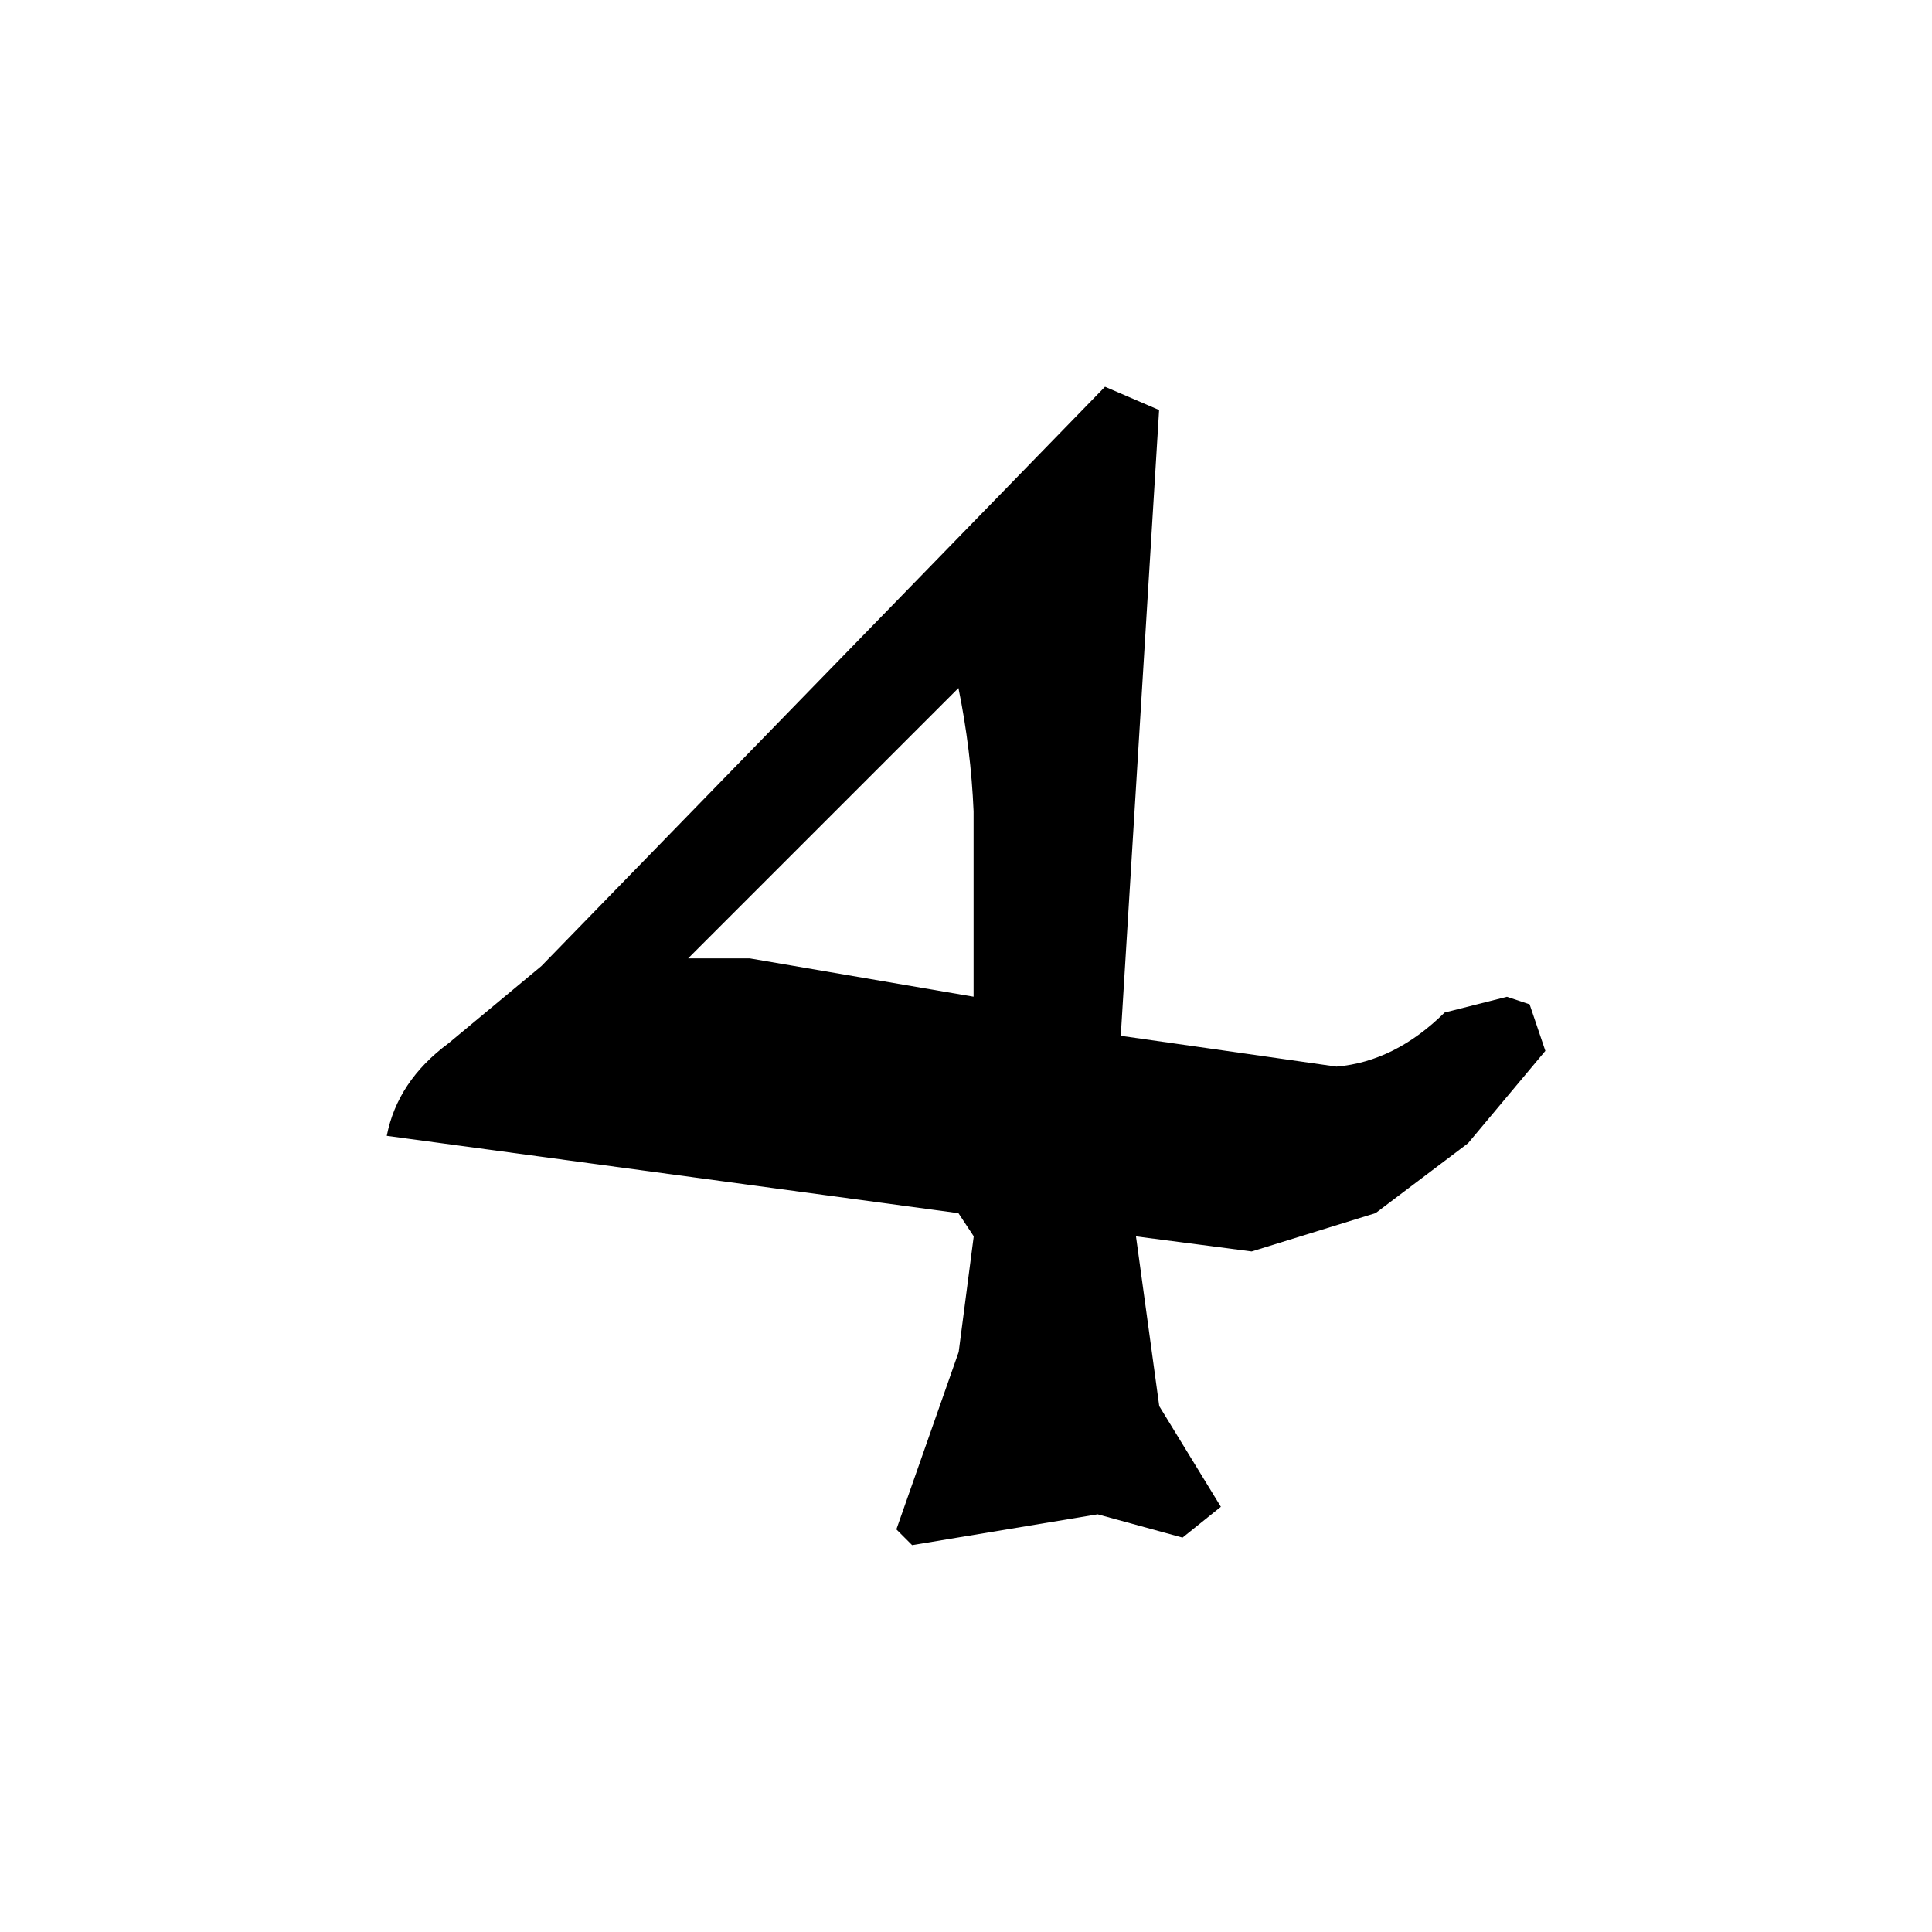
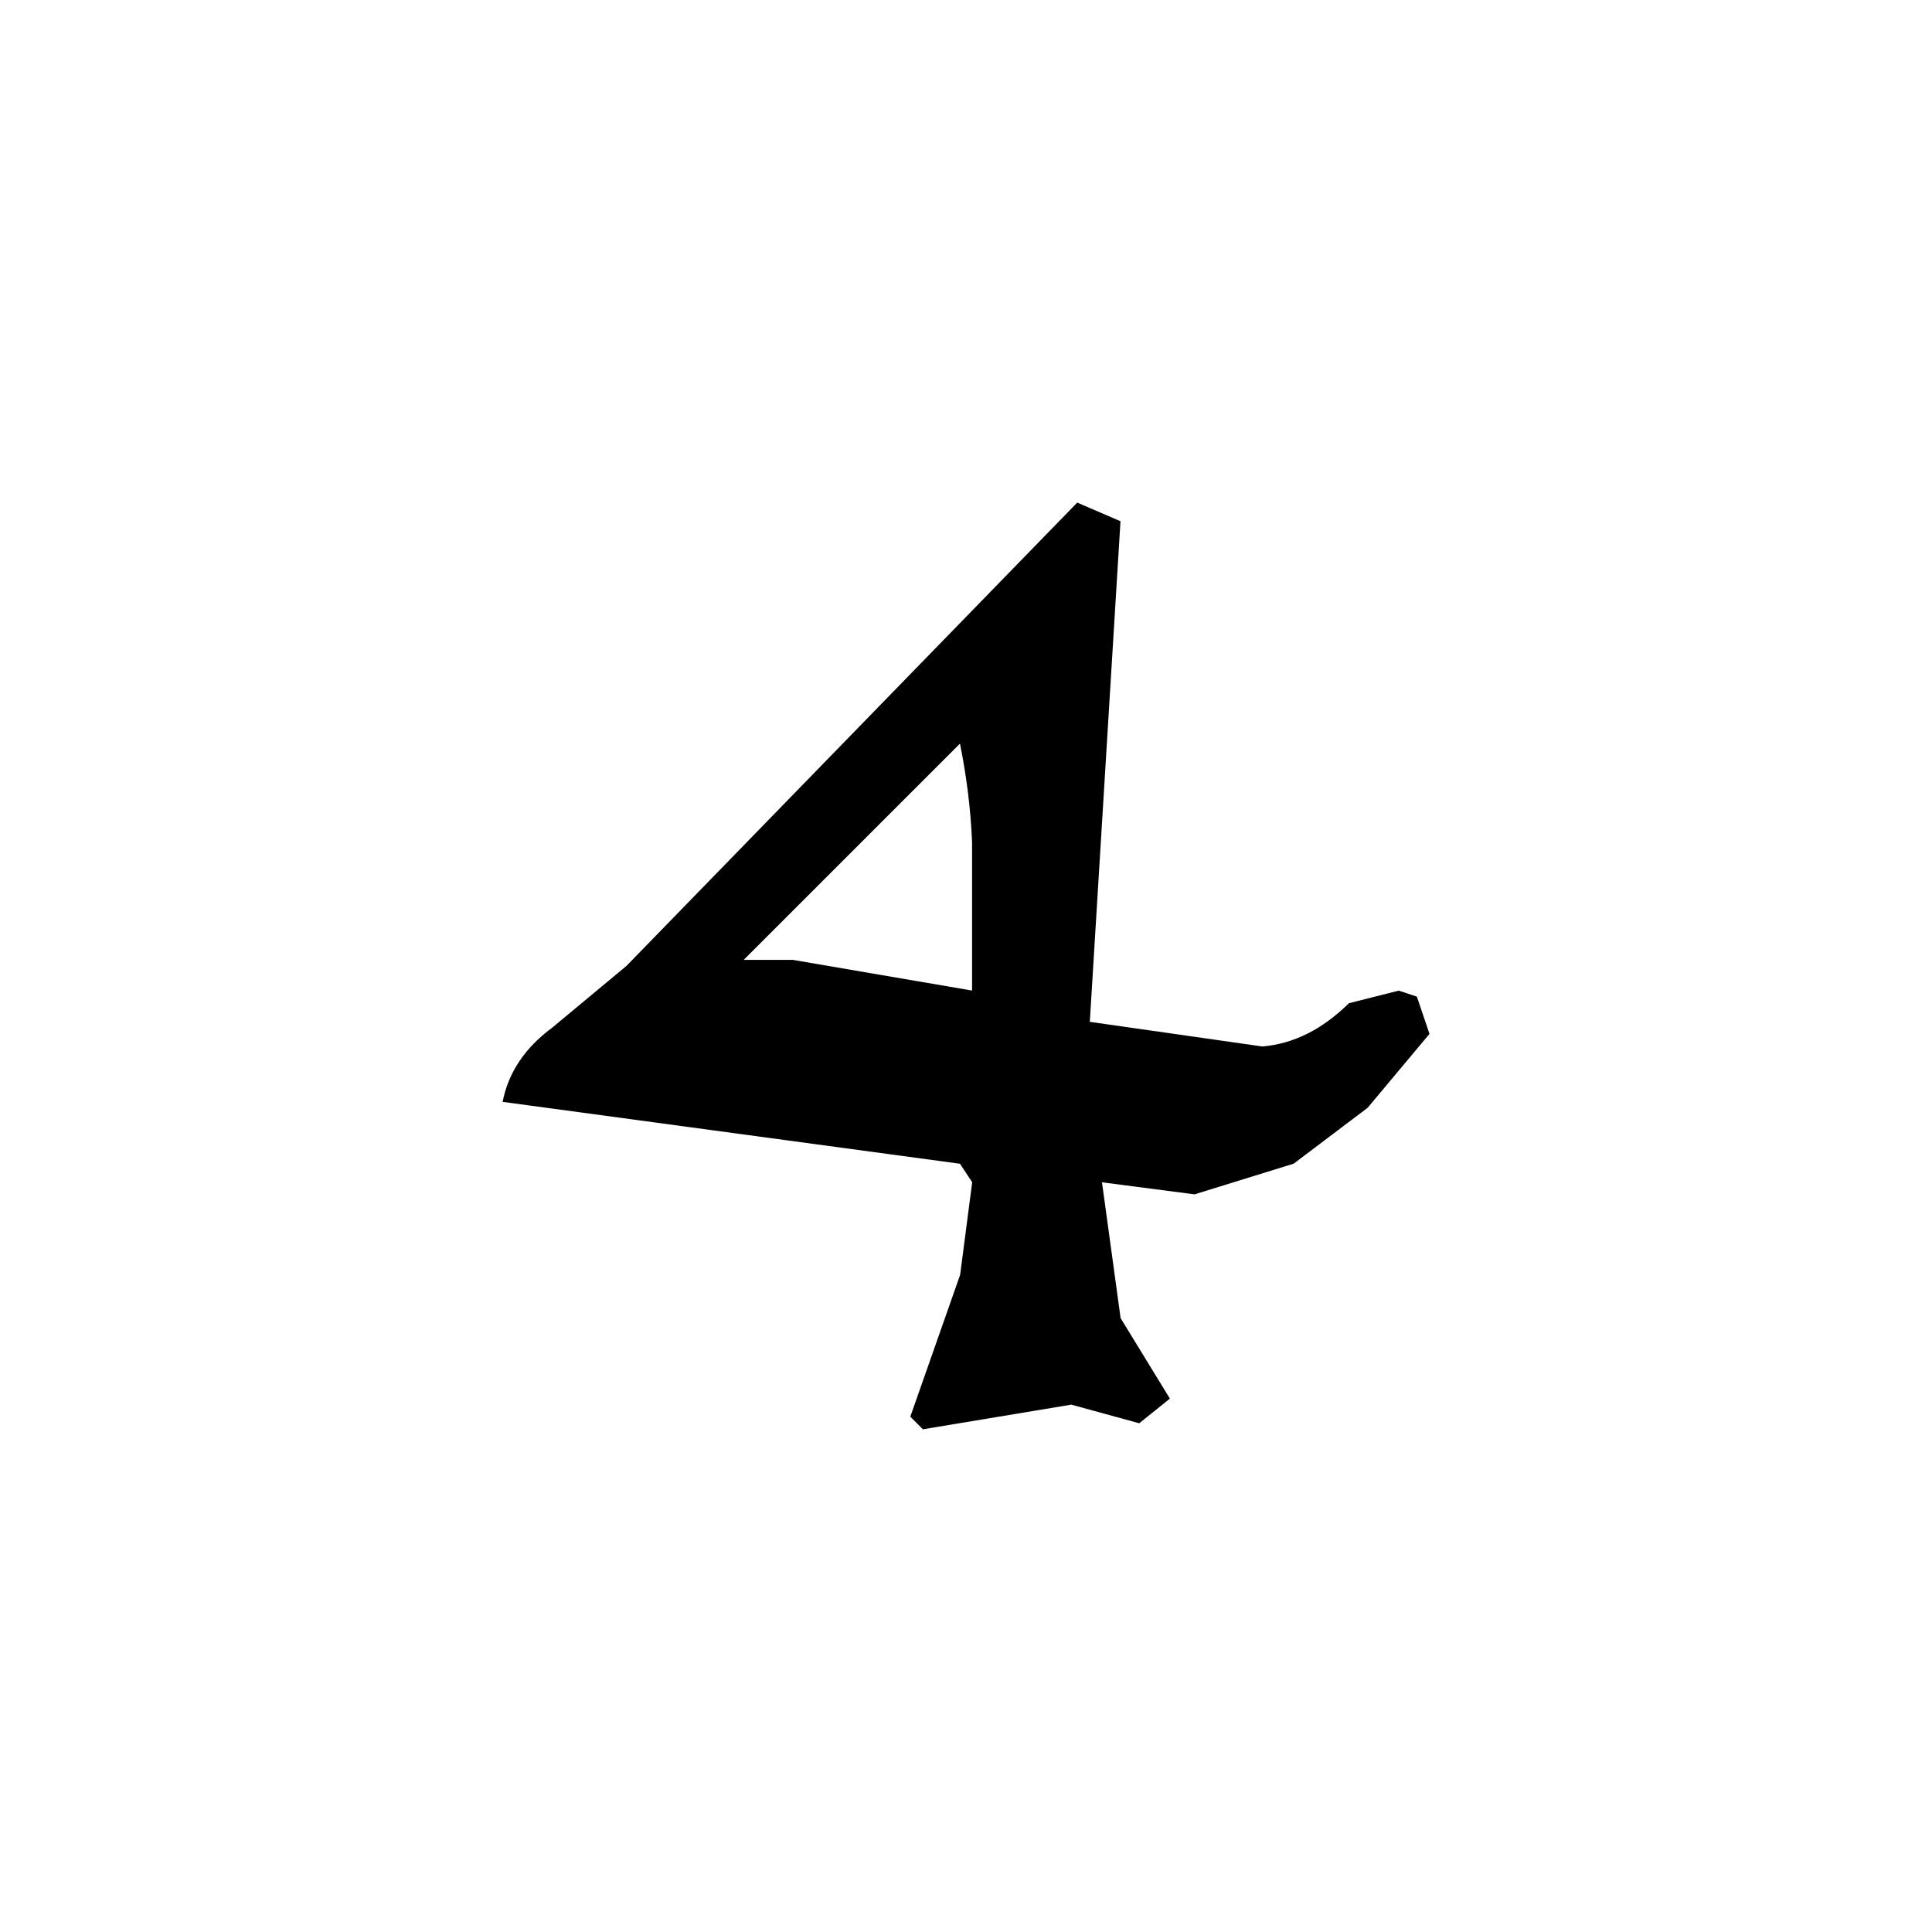
<svg xmlns="http://www.w3.org/2000/svg" viewBox="0 0 25.4 25.4" height="96" width="96" version="1.1" id="svg2015">
  <defs id="defs2019" />
-   <g aria-label="4" id="text2586" style="font-style:normal;font-weight:normal;font-size:10.583px;line-height:1.25;font-family:sans-serif;fill:#000000;fill-opacity:1;stroke:none;stroke-width:0.529;stroke-miterlimit:4;stroke-dasharray:none" transform="translate(-2.936255,2.855639)">
+   <g aria-label="4" id="text2586" style="font-style:normal;font-weight:normal;font-size:10.583px;line-height:1.25;font-family:sans-serif;fill:#000000;fill-opacity:1;stroke:none;stroke-width:0.529;stroke-miterlimit:4;stroke-dasharray:none;opacity:0.999" transform="matrix(0.8,0,0,0.8,0.1909961,4.824511)">
    <path d="m 17.464,2.229 0.711,0.306 -0.504,8.227 2.836,0.405 q 0.769,-0.066 1.422,-0.711 l 0.819,-0.207 0.298,0.099 0.207,0.612 -1.017,1.215 -1.215,0.918 -1.629,0.504 -1.521,-0.198 0.306,2.232 0.81,1.323 -0.504,0.405 -1.116,-0.306 -2.439,0.405 -0.207,-0.207 0.819,-2.332 0.198,-1.521 L 15.537,13.094 8.021,12.077 Q 8.162,11.357 8.832,10.861 L 10.055,9.844 Z m -1.926,3.96 -3.555,3.555 h 0.81 l 2.943,0.504 V 7.81 Q 15.702,7 15.537,6.19 Z" style="font-style:normal;font-variant:normal;font-weight:normal;font-stretch:normal;font-size:16.933px;font-family:aaatord;-inkscape-font-specification:aaatord;fill:#000000;stroke:none;stroke-width:0.529;stroke-miterlimit:4;stroke-dasharray:none;stroke-opacity:1" id="path831" />
  </g>
</svg>
